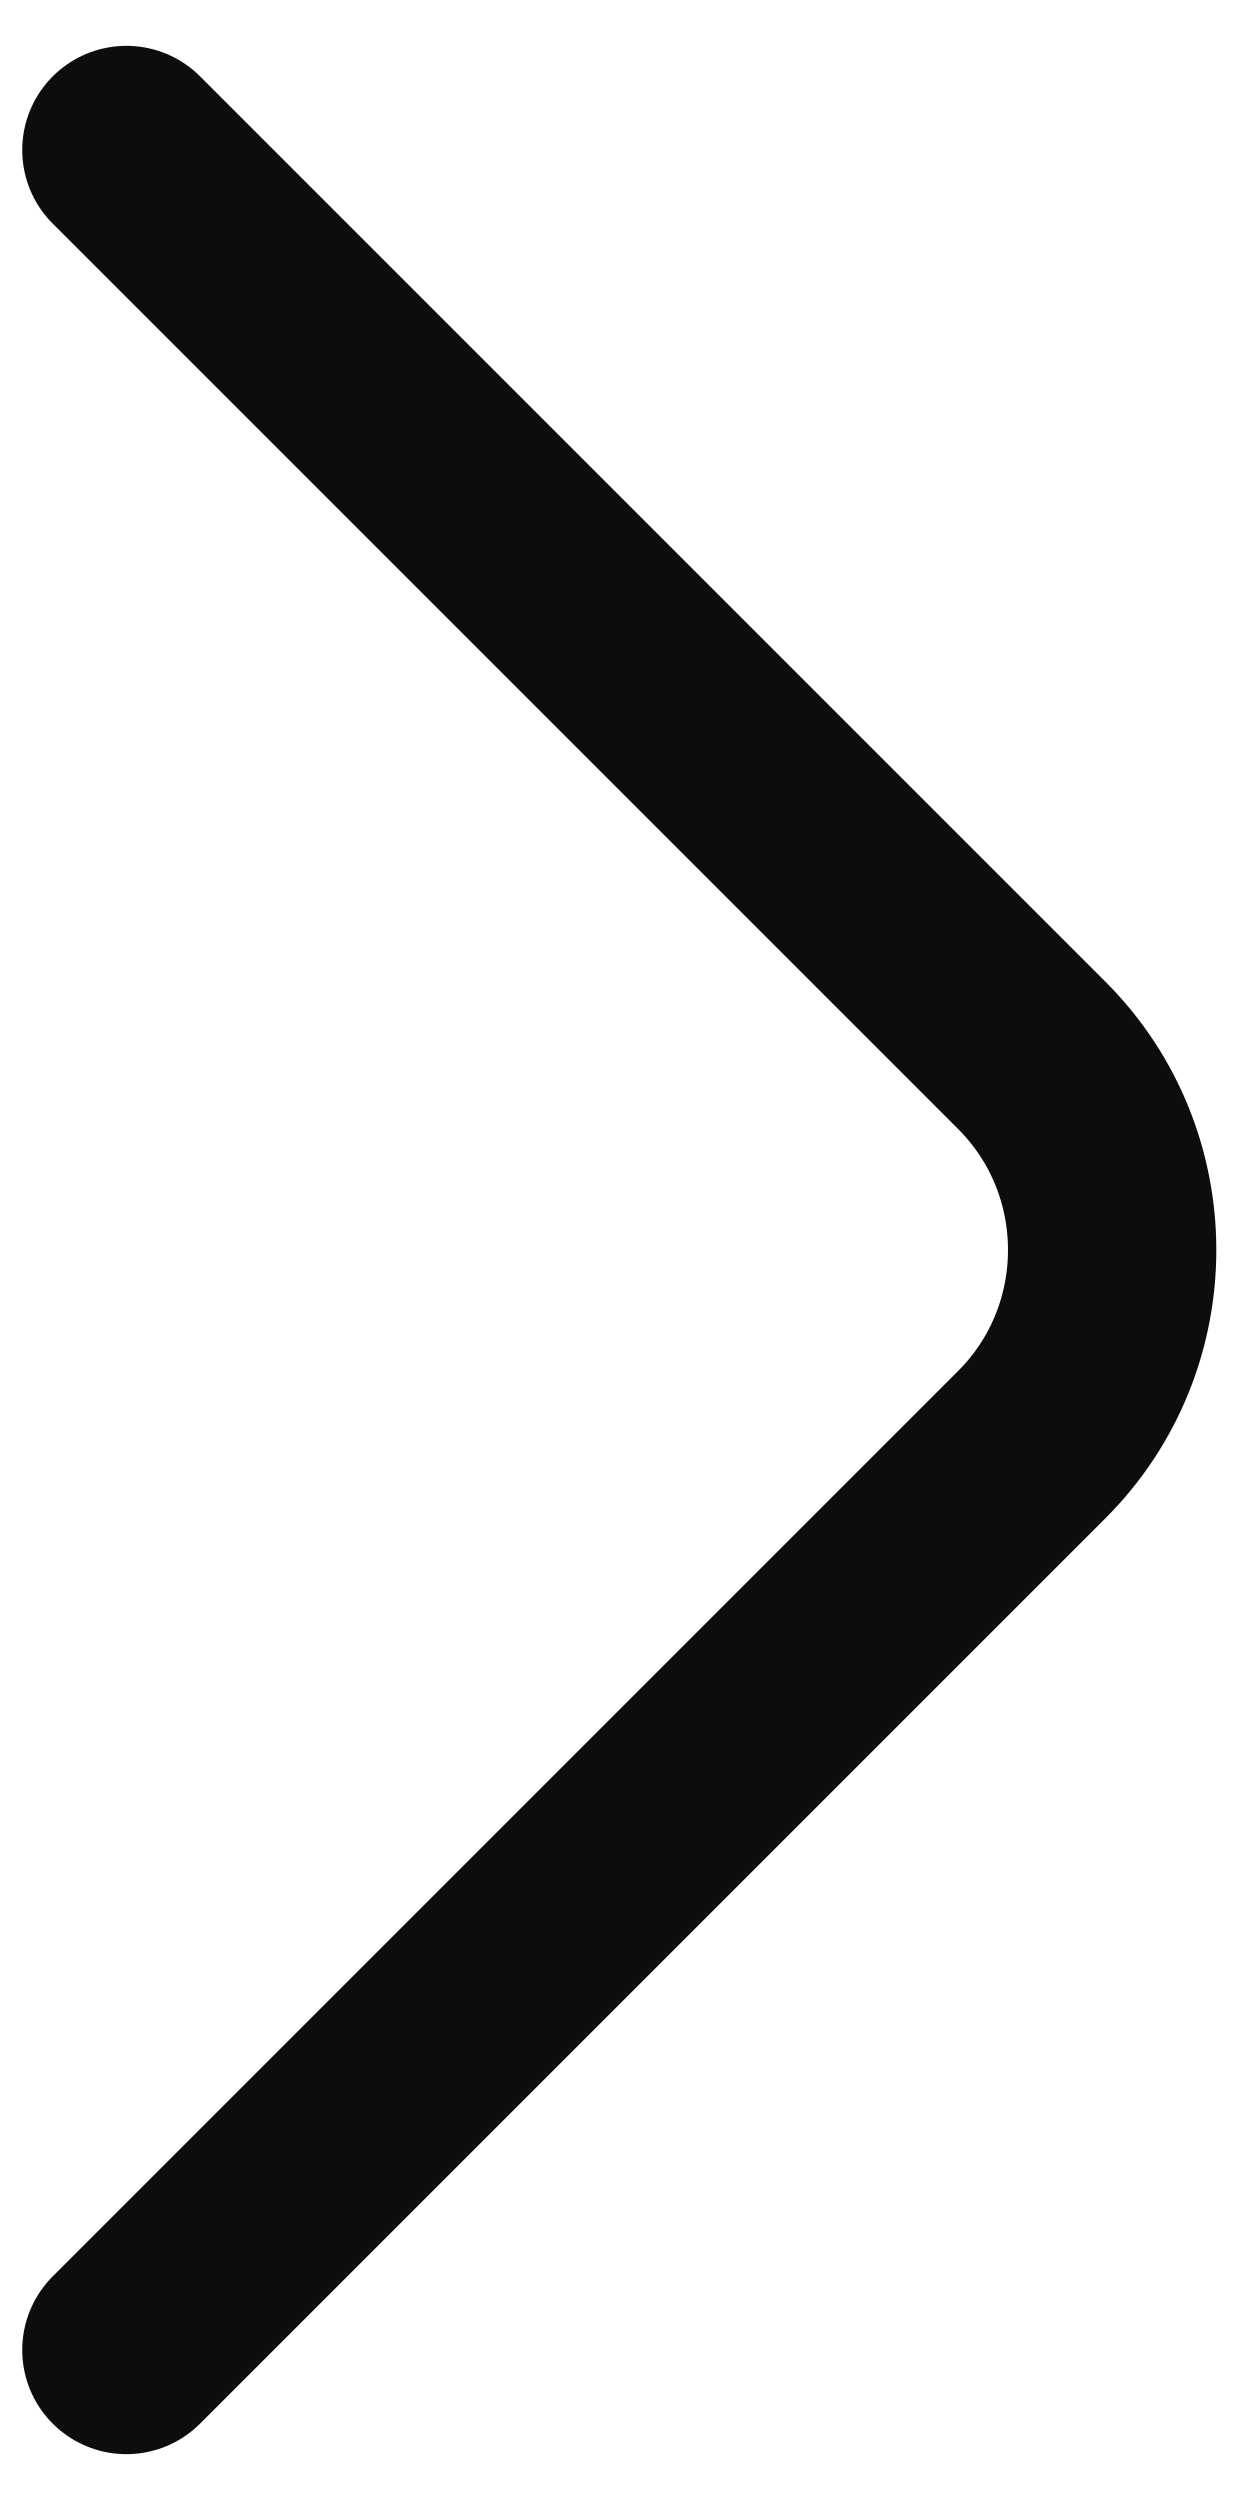
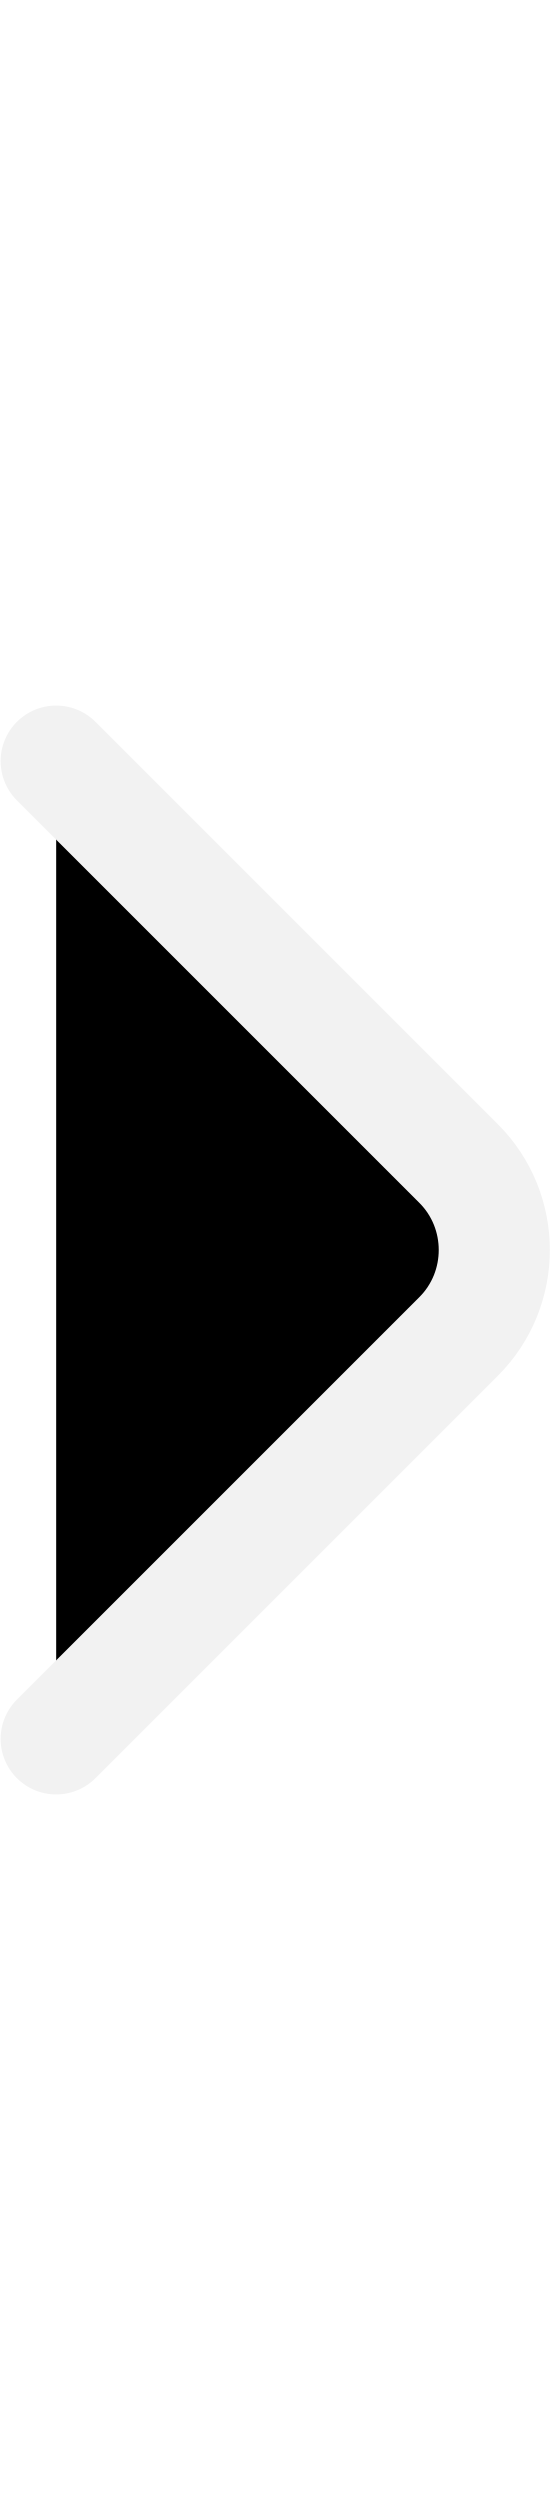
- <svg xmlns="http://www.w3.org/2000/svg" width="9" height="18" viewBox="0 0 9 18" fill="none">
-   <path d="M0.91 16.92L7.43 10.4C8.2 9.63 8.2 8.37 7.43 7.6L0.91 1.08" stroke="#0D0D0D" stroke-width="1.5" stroke-miterlimit="10" stroke-linecap="round" stroke-linejoin="round" />
+ <svg xmlns="http://www.w3.org/2000/svg" width="4" height="18" viewBox="0 0 9 18">
+   <path d="M0.91 16.92L7.43 10.4C8.2 9.63 8.2 8.37 7.43 7.6L0.91 1.08" stroke="#f2f2f2" stroke-width="1.8" stroke-miterlimit="10" stroke-linecap="round" stroke-linejoin="round" />
</svg>
